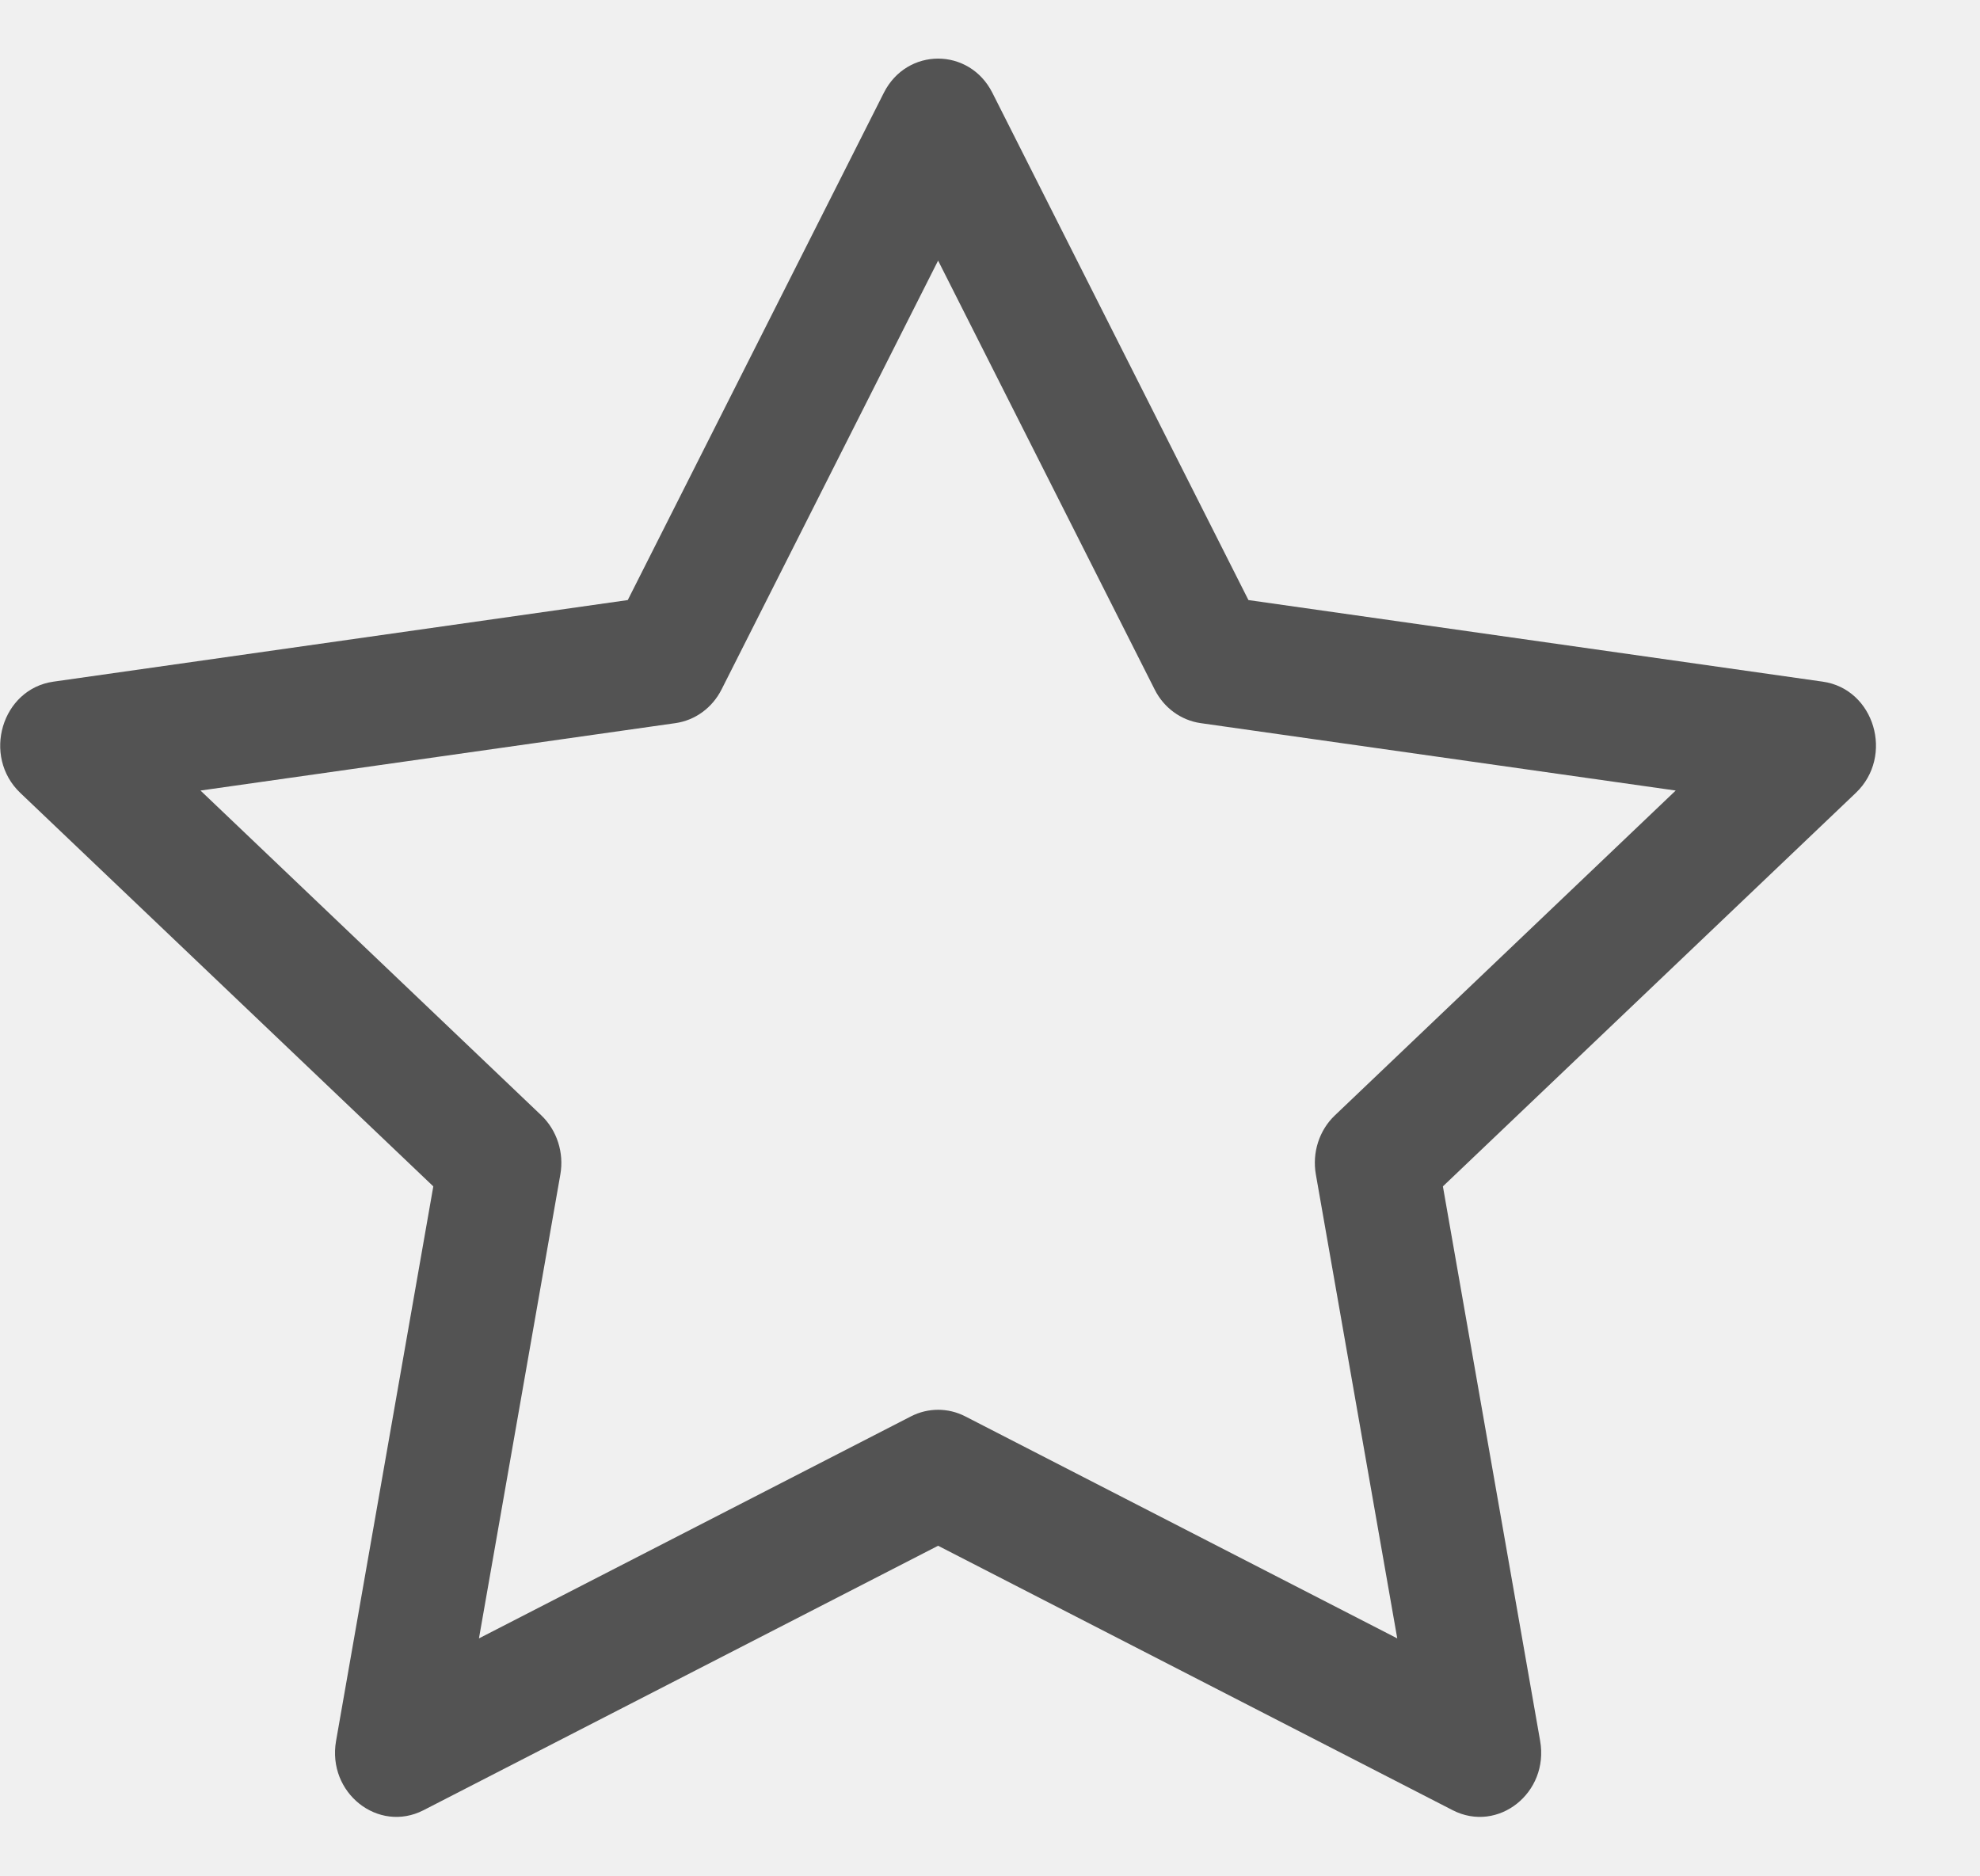
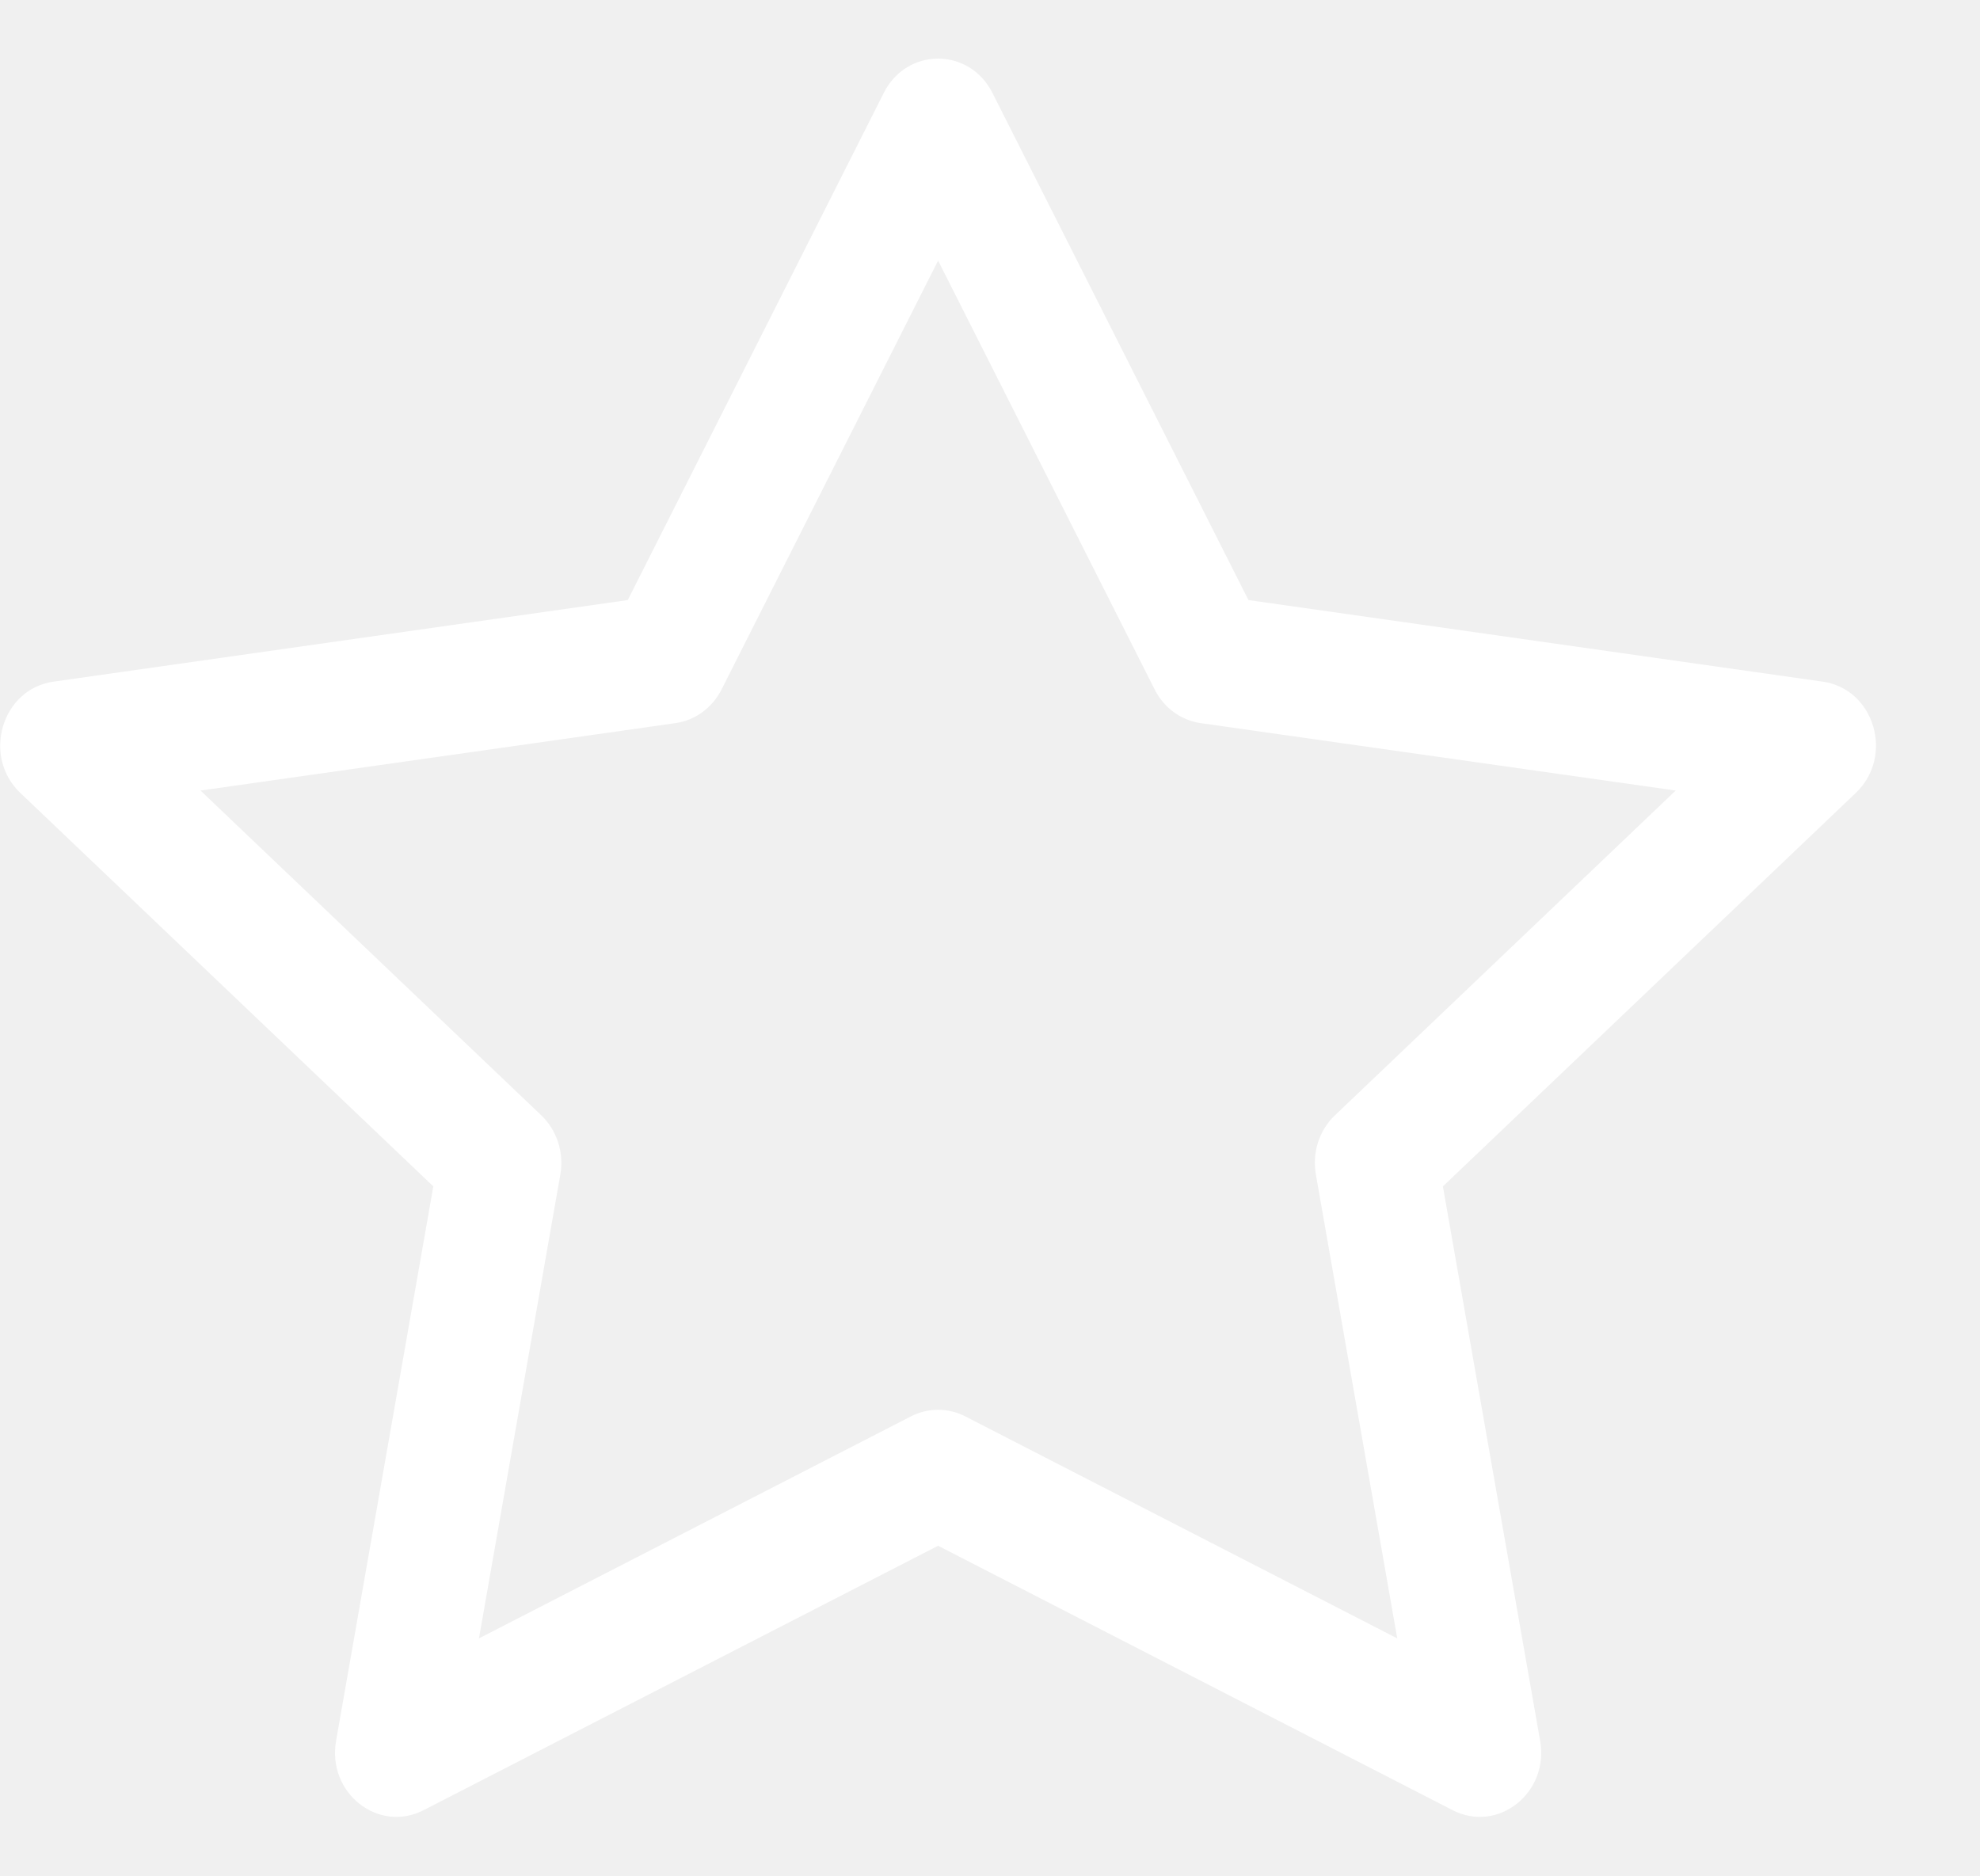
<svg xmlns="http://www.w3.org/2000/svg" width="19" height="18" viewBox="0 0 19 18" fill="none">
  <g id="star">
-     <path id="Subtract" d="M3.225 16.707C3.137 17.206 3.629 17.596 4.064 17.373L9.002 14.835L13.94 17.373C14.375 17.596 14.867 17.206 14.779 16.707L13.846 11.386L17.808 7.61C18.179 7.257 17.987 6.612 17.491 6.542L11.98 5.759L9.523 0.891C9.302 0.453 8.702 0.453 8.481 0.891L6.024 5.759L0.513 6.542C0.017 6.612 -0.175 7.257 0.195 7.61L4.158 11.386L3.225 16.707ZM8.742 13.593L4.596 15.724L5.377 11.272C5.414 11.062 5.344 10.847 5.194 10.704L1.924 7.587L6.482 6.94C6.671 6.913 6.835 6.793 6.924 6.617L9.002 2.501L11.08 6.617C11.168 6.793 11.333 6.913 11.521 6.94L16.08 7.587L12.81 10.704C12.659 10.847 12.59 11.062 12.627 11.272L13.408 15.724L9.262 13.593C9.098 13.509 8.906 13.509 8.742 13.593Z" fill="#535353" />
+     <path id="Subtract" d="M3.225 16.707C3.137 17.206 3.629 17.596 4.064 17.373L9.002 14.835L13.94 17.373C14.375 17.596 14.867 17.206 14.779 16.707L13.846 11.386L17.808 7.61C18.179 7.257 17.987 6.612 17.491 6.542L11.98 5.759L9.523 0.891C9.302 0.453 8.702 0.453 8.481 0.891L6.024 5.759L0.513 6.542C0.017 6.612 -0.175 7.257 0.195 7.61L4.158 11.386L3.225 16.707ZM8.742 13.593L4.596 15.724L5.377 11.272C5.414 11.062 5.344 10.847 5.194 10.704L1.924 7.587L6.482 6.94C6.671 6.913 6.835 6.793 6.924 6.617L9.002 2.501L11.08 6.617C11.168 6.793 11.333 6.913 11.521 6.94L16.08 7.587L12.81 10.704C12.659 10.847 12.59 11.062 12.627 11.272L13.408 15.724L9.262 13.593C9.098 13.509 8.906 13.509 8.742 13.593Z" fill="#ffffff" />
  </g>
</svg>
